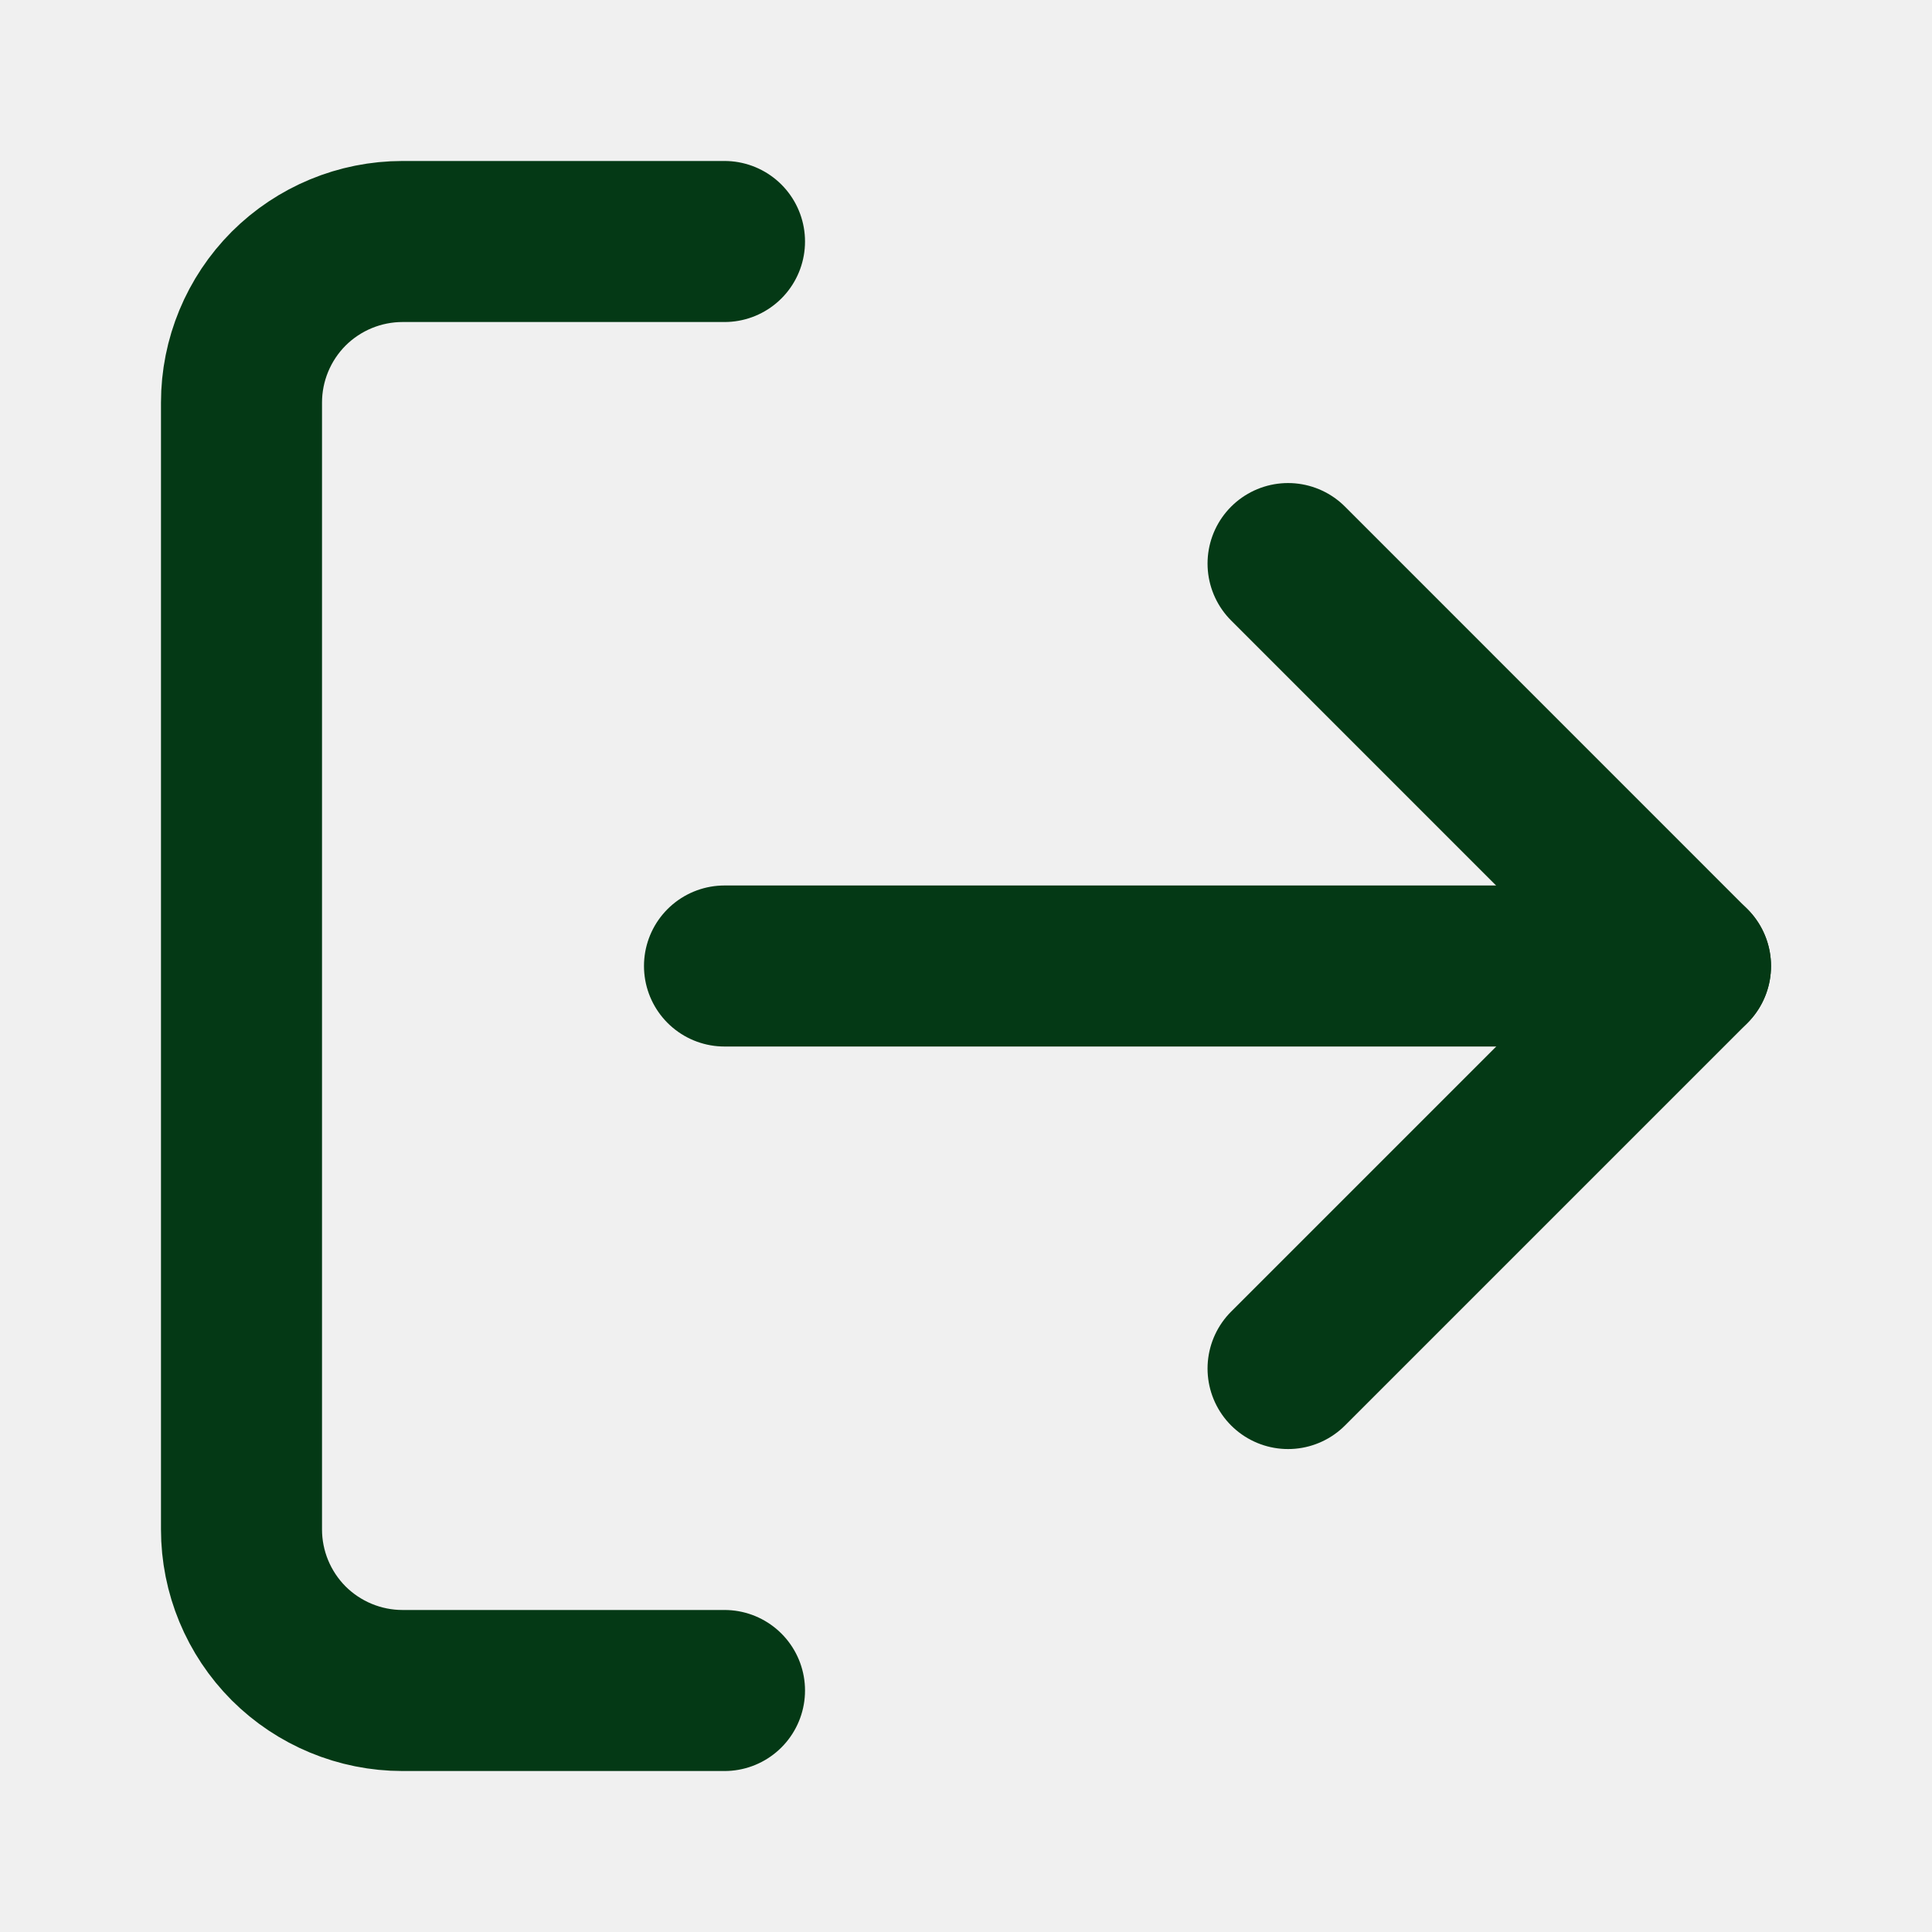
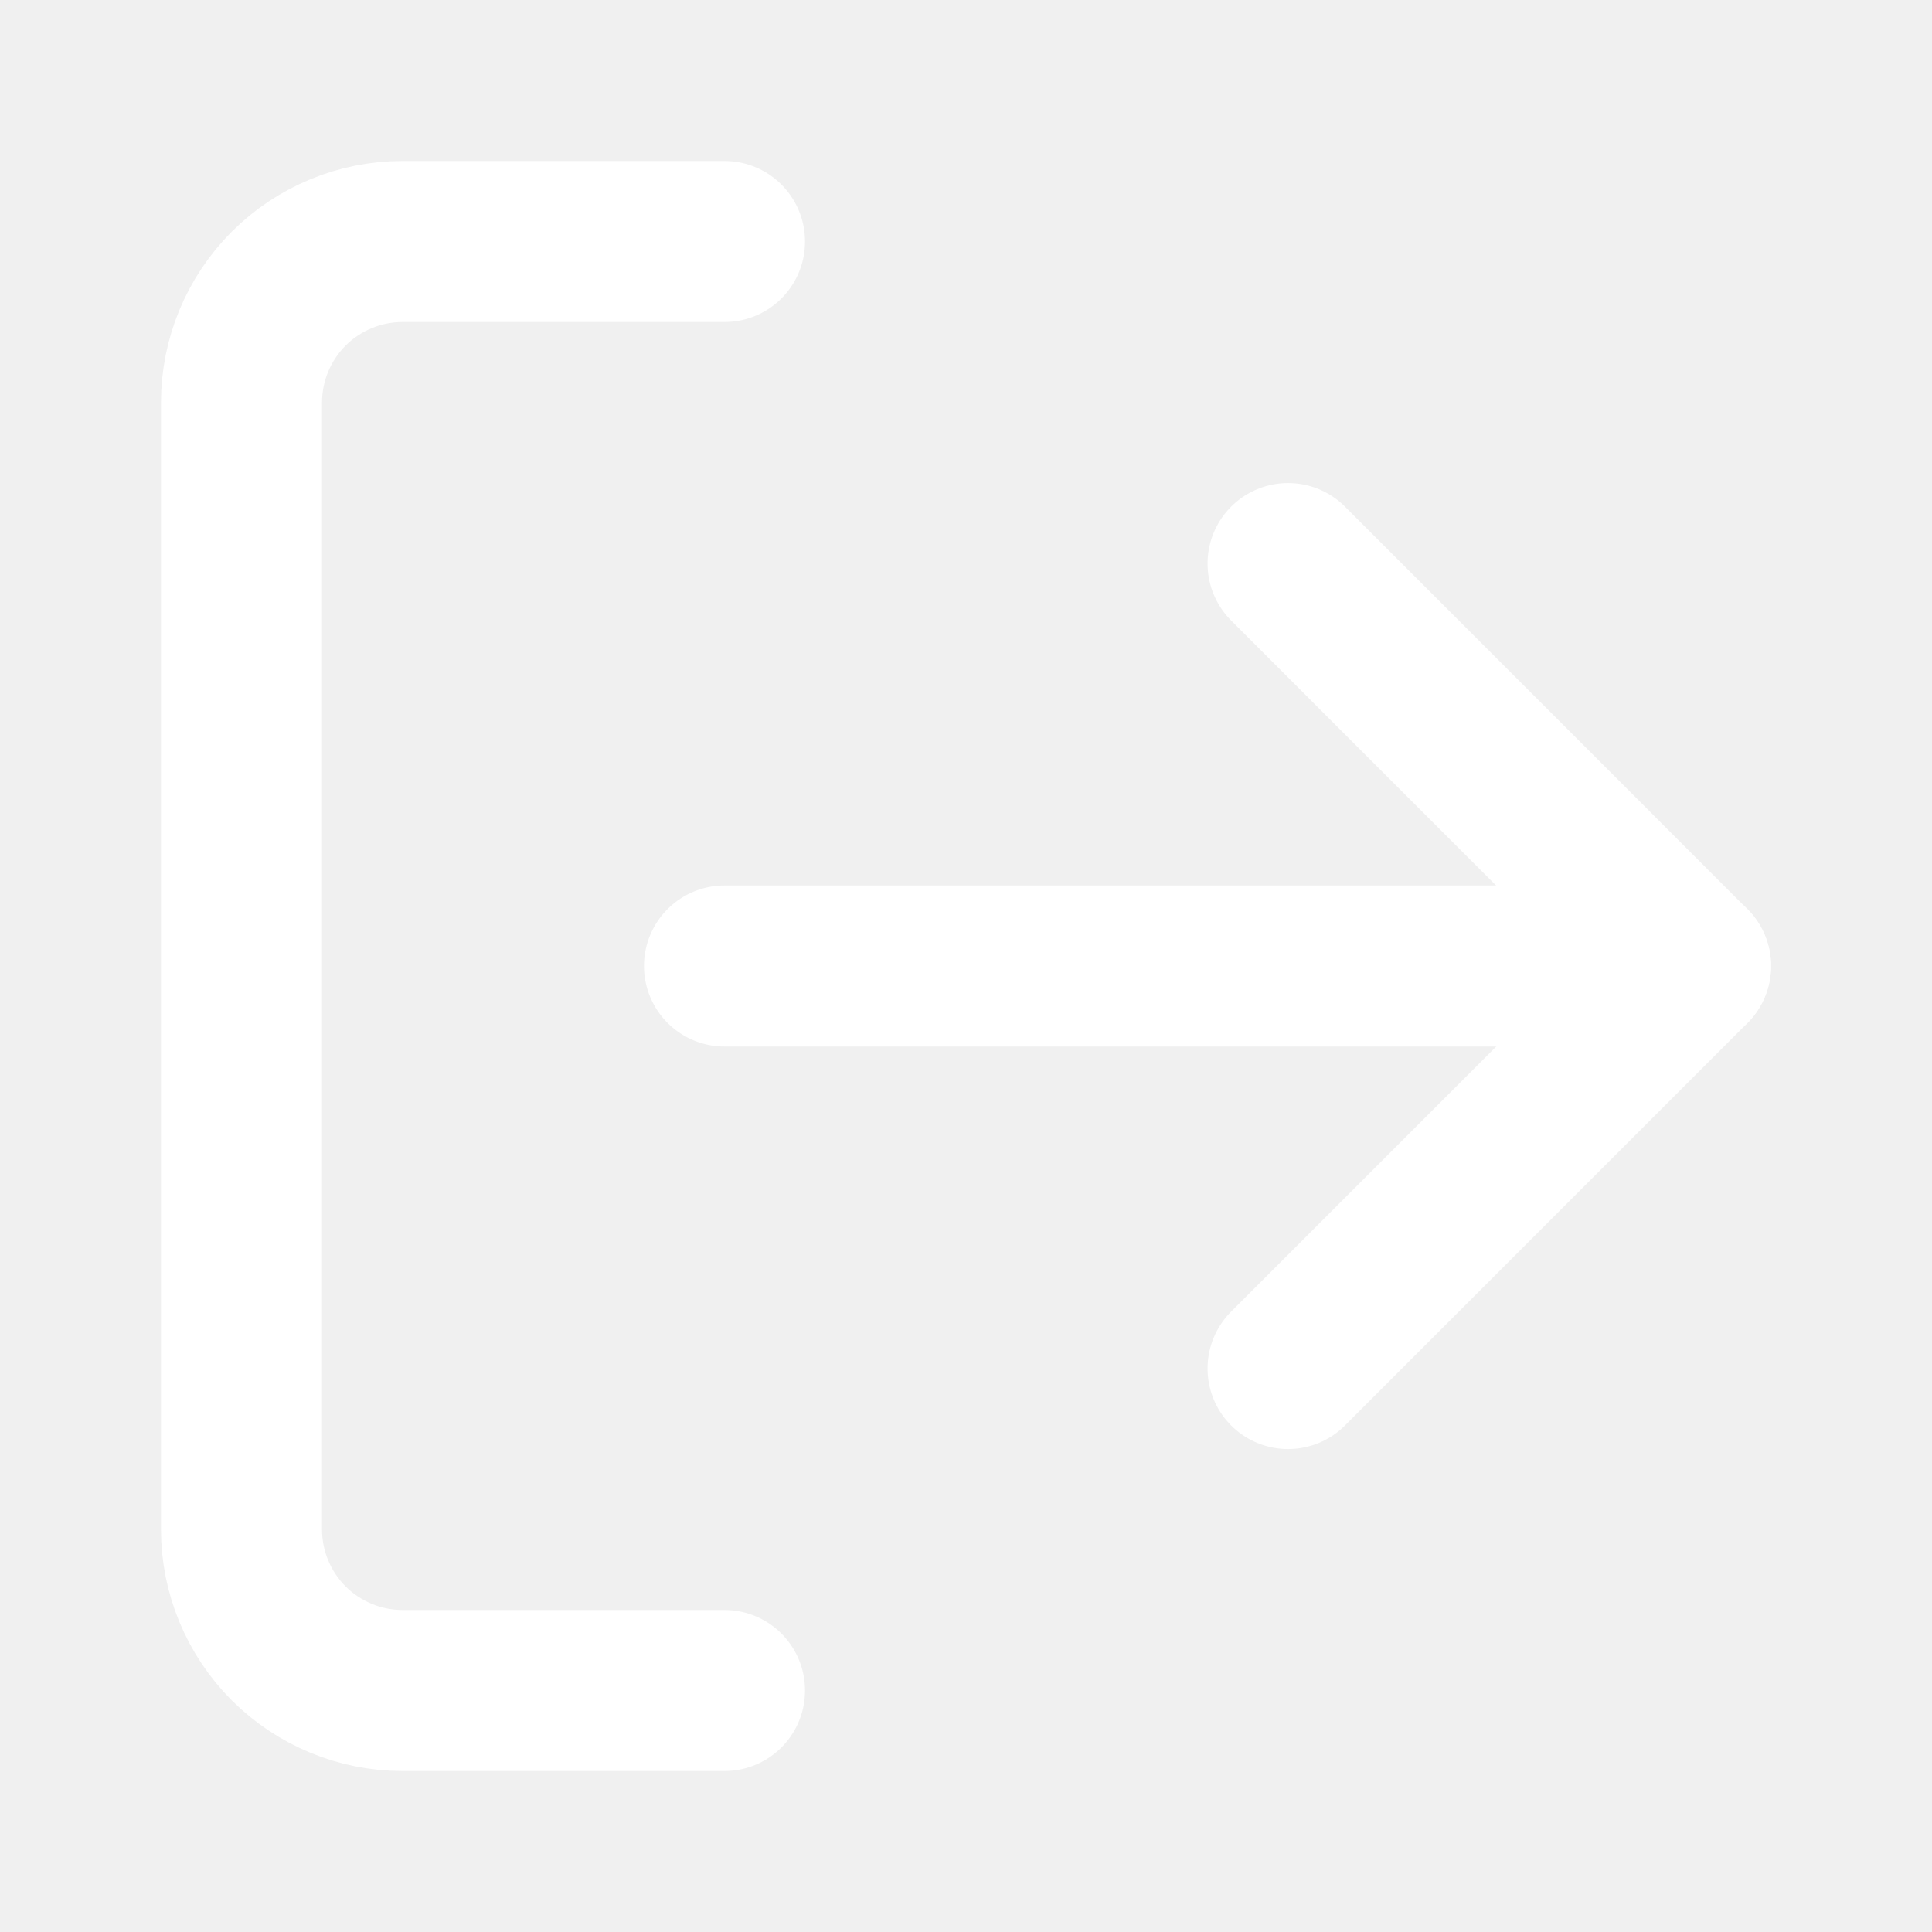
<svg xmlns="http://www.w3.org/2000/svg" width="20" height="20" viewBox="0 0 20 20" fill="none">
-   <path d="M13.334 14.167L17.5 10.001L13.334 5.834" stroke="#043915" stroke-width="1.667" stroke-linecap="round" stroke-linejoin="round" />
-   <path d="M17.5 10H7.5" stroke="#043915" stroke-width="1.667" stroke-linecap="round" stroke-linejoin="round" />
-   <path d="M7.5 17.5H4.167C3.725 17.5 3.301 17.324 2.988 17.012C2.676 16.699 2.5 16.275 2.5 15.833V4.167C2.5 3.725 2.676 3.301 2.988 2.988C3.301 2.676 3.725 2.5 4.167 2.5H7.5" stroke="#043915" stroke-width="1.667" stroke-linecap="round" stroke-linejoin="round" />
+   <path d="M13.334 14.167L17.5 10.001L13.334 5.834" stroke="white" stroke-width="1.667" stroke-linecap="round" stroke-linejoin="round" />
+   <path d="M17.5 10H7.5" stroke="white" stroke-width="1.667" stroke-linecap="round" stroke-linejoin="round" />
+   <path d="M7.5 17.5H4.167C3.725 17.5 3.301 17.324 2.988 17.012C2.676 16.699 2.5 16.275 2.5 15.833V4.167C2.5 3.725 2.676 3.301 2.988 2.988C3.301 2.676 3.725 2.5 4.167 2.5H7.5" stroke="white" stroke-width="1.667" stroke-linecap="round" stroke-linejoin="round" />
</svg>
